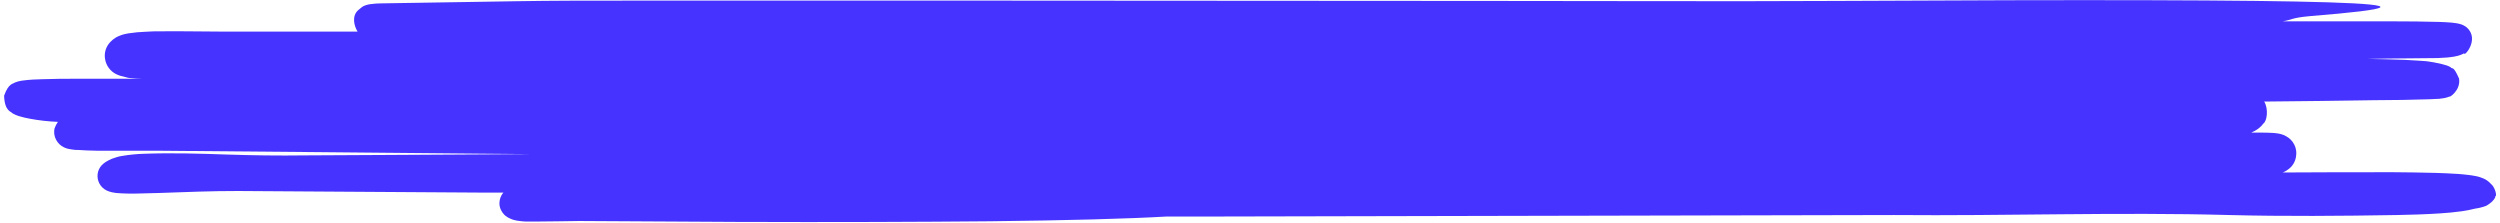
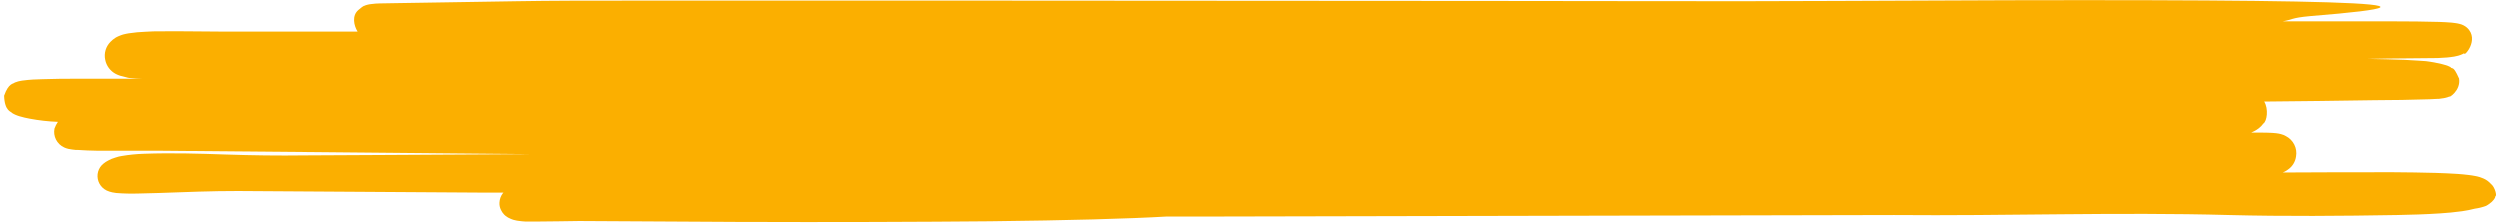
<svg xmlns="http://www.w3.org/2000/svg" width="595" height="53" viewBox="0 0 595 53" fill="none">
-   <path d="M592.799 43.724C592.317 43.187 591.722 42.761 591.055 42.475C590.787 42.356 590.513 42.251 590.234 42.163L589.652 42.001L589.172 41.901C588.565 41.776 588.085 41.713 587.592 41.651C586.632 41.526 585.747 41.451 584.862 41.389C583.105 41.276 581.399 41.202 579.705 41.151C576.318 41.052 572.969 41.014 569.594 40.989C560.747 40.989 552.026 40.989 543.28 41.052L543.735 40.852C544.01 40.712 544.273 40.549 544.519 40.365C545.043 40.008 545.486 39.548 545.819 39.013C546.152 38.477 546.368 37.879 546.453 37.256C546.627 36.29 546.483 35.295 546.041 34.416C545.6 33.537 544.885 32.822 544.001 32.374C543.648 32.175 543.27 32.023 542.876 31.925C542.703 31.87 542.525 31.828 542.345 31.8C542.017 31.738 541.89 31.725 541.663 31.7L540.765 31.625C539.716 31.563 538.844 31.563 537.959 31.563H535.786C536.036 31.459 536.281 31.343 536.519 31.213L536.961 30.963C537.175 30.832 537.381 30.691 537.58 30.539C538.002 30.216 538.372 29.833 538.68 29.403C539.552 28.841 539.944 25.932 538.882 24.172C547.653 24.084 556.412 23.997 565.158 23.847C569.506 23.847 573.803 23.759 578.277 23.622L580.021 23.535C580.337 23.535 580.641 23.535 581.02 23.447L581.639 23.36L582.107 23.26C582.42 23.188 582.725 23.083 583.017 22.948C582.65 23.41 585.734 21.637 585.254 18.691C583.788 15.369 583.687 16.643 583.194 15.956C582.802 15.756 582.802 15.769 582.574 15.669L582.183 15.532C581.715 15.382 581.424 15.319 581.096 15.232C580.464 15.082 579.908 14.97 579.339 14.857C578.77 14.745 578.075 14.658 577.393 14.558L575.712 14.445C574.561 14.358 573.449 14.308 572.337 14.246C569.392 14.133 566.473 14.071 563.49 14.021L568.179 13.934L578.795 13.834C579.718 13.834 580.628 13.834 581.601 13.734C582.082 13.734 582.562 13.671 583.118 13.609C583.771 13.546 584.418 13.43 585.052 13.259C585.232 13.213 585.409 13.154 585.582 13.085C585.903 12.973 586.212 12.83 586.505 12.66C586.227 13.809 590.297 9.464 587.137 6.58C586.64 6.151 586.046 5.847 585.406 5.693C585.036 5.596 584.66 5.525 584.281 5.481L583.459 5.381C582.448 5.294 581.525 5.256 580.603 5.219C576.95 5.106 573.411 5.094 569.86 5.082H548.702H543.255C545.694 4.682 545.201 4.258 549.815 3.833C590.587 0.549 558.396 -0.424 436.571 0.225C410.029 0.362 381.946 0.225 354.861 0.225L239.267 0.15H177.336H148.823C139.749 0.15 131.192 0.15 123.23 0.287L94.085 0.749L90.394 0.812C89.737 0.812 89.13 0.874 88.284 0.974L87.854 1.036L87.462 1.124L87.058 1.236C86.552 1.548 86.893 1.011 85.288 2.385C83.683 3.758 84.239 6.13 85.099 7.516H80.043H66.14C61.552 7.516 56.952 7.516 52.326 7.516C47.7 7.516 43.062 7.391 38.31 7.454C37.122 7.454 35.921 7.454 34.682 7.554C33.332 7.599 31.986 7.724 30.651 7.928L30.031 8.041L29.285 8.215C28.957 8.328 28.666 8.415 28.262 8.59C27.857 8.765 27.731 8.84 27.478 8.989C27.048 9.261 26.653 9.584 26.303 9.951C25.751 10.504 25.347 11.183 25.126 11.928C24.906 12.674 24.876 13.461 25.039 14.221C25.176 14.936 25.474 15.612 25.912 16.198C26.349 16.783 26.915 17.264 27.567 17.604C27.9 17.773 28.247 17.915 28.603 18.029L29.21 18.179C29.854 18.316 30.334 18.516 30.714 18.553C32.193 18.678 32.698 18.703 33.911 18.74H18.745C15.863 18.74 12.994 18.74 10.049 18.853L7.787 18.94C7.003 19.003 6.27 19.04 5.259 19.19L4.842 19.265C4.667 19.293 4.495 19.331 4.324 19.377C4.044 19.45 3.769 19.542 3.502 19.652C3.224 20.002 2.074 19.652 0.975 22.786C1.101 26.531 2.693 26.531 2.87 26.893C3.123 27.057 3.389 27.199 3.667 27.318C3.83 27.396 3.999 27.463 4.172 27.518L4.577 27.655C5.407 27.903 6.251 28.103 7.104 28.254C9.307 28.667 11.538 28.918 13.778 29.003C13.444 29.498 13.173 30.03 12.969 30.589C12.787 31.483 12.914 32.411 13.329 33.226C13.743 34.04 14.422 34.694 15.257 35.084C15.584 35.236 15.927 35.353 16.28 35.433C16.849 35.545 17.422 35.629 17.999 35.683H18.479C20.084 35.808 21.551 35.833 23.029 35.87H27.857H37.412L75.582 36.207L126.465 36.682L91.734 36.882L72.624 36.981C66.229 37.069 59.985 36.981 53.666 36.769C47.346 36.557 40.938 36.357 34.303 36.594C32.532 36.646 30.767 36.822 29.02 37.119L28.287 37.256C28.022 37.319 27.706 37.431 27.415 37.518L26.543 37.818C26.303 37.93 26.05 38.043 25.772 38.193C25.356 38.401 24.966 38.657 24.609 38.954C23.997 39.446 23.555 40.113 23.345 40.864C23.137 41.619 23.165 42.418 23.427 43.156C23.689 43.894 24.172 44.536 24.811 44.997C25.194 45.272 25.621 45.479 26.075 45.609C26.294 45.684 26.518 45.742 26.745 45.784C27.049 45.851 27.358 45.901 27.668 45.933C29.408 46.071 31.155 46.112 32.9 46.058L37.741 45.933C44.136 45.709 50.456 45.446 56.699 45.459L75.784 45.584L114.016 45.834H119.83L119.691 45.971C119.193 46.616 118.906 47.395 118.869 48.206C118.832 48.799 118.95 49.393 119.211 49.929C119.401 50.347 119.662 50.731 119.982 51.065L120.31 51.364C120.691 51.67 121.117 51.914 121.574 52.089C121.754 52.174 121.939 52.245 122.13 52.301L122.434 52.376L123.04 52.513L123.495 52.575C124.114 52.675 124.569 52.688 125.075 52.725C126.036 52.725 126.933 52.725 127.805 52.725C131.306 52.725 134.592 52.626 137.84 52.6L175.087 52.813C198.494 52.9 218.868 52.813 235.69 52.663C254.269 52.451 268.551 52.064 277.764 51.527H291.402L450.79 51.177C477.243 51.414 503.873 50.453 530.54 51.177C543.849 51.514 557.082 51.402 570.492 51.177C573.854 51.115 577.228 51.015 580.679 50.79C582.41 50.678 584.142 50.528 585.987 50.266C587.001 50.126 588.005 49.926 588.995 49.666C589.91 49.543 590.808 49.321 591.674 49.005C591.963 48.853 592.237 48.678 592.496 48.48C592.892 48.213 593.242 47.884 593.532 47.507C593.744 47.257 593.884 46.955 593.937 46.633C594.265 46.732 593.911 44.597 592.799 43.724ZM540.02 33.286C539.969 33.173 539.969 33.173 540.02 33.286V33.286ZM123.28 47.919L123.394 47.731L123.293 47.906L123.28 47.919Z" fill="#4633FF" />
+   <path d="M592.799 43.724C592.317 43.187 591.722 42.761 591.055 42.475C590.787 42.356 590.513 42.251 590.234 42.163L589.652 42.001L589.172 41.901C588.565 41.776 588.085 41.713 587.592 41.651C586.632 41.526 585.747 41.451 584.862 41.389C583.105 41.276 581.399 41.202 579.705 41.151C576.318 41.052 572.969 41.014 569.594 40.989C560.747 40.989 552.026 40.989 543.28 41.052L543.735 40.852C544.01 40.712 544.273 40.549 544.519 40.365C545.043 40.008 545.486 39.548 545.819 39.013C546.152 38.477 546.368 37.879 546.453 37.256C546.627 36.29 546.483 35.295 546.041 34.416C545.6 33.537 544.885 32.822 544.001 32.374C543.648 32.175 543.27 32.023 542.876 31.925C542.703 31.87 542.525 31.828 542.345 31.8C542.017 31.738 541.89 31.725 541.663 31.7L540.765 31.625C539.716 31.563 538.844 31.563 537.959 31.563H535.786C536.036 31.459 536.281 31.343 536.519 31.213L536.961 30.963C537.175 30.832 537.381 30.691 537.58 30.539C538.002 30.216 538.372 29.833 538.68 29.403C539.552 28.841 539.944 25.932 538.882 24.172C547.653 24.084 556.412 23.997 565.158 23.847C569.506 23.847 573.803 23.759 578.277 23.622L580.021 23.535C580.337 23.535 580.641 23.535 581.02 23.447L581.639 23.36L582.107 23.26C582.42 23.188 582.725 23.083 583.017 22.948C582.65 23.41 585.734 21.637 585.254 18.691C583.788 15.369 583.687 16.643 583.194 15.956C582.802 15.756 582.802 15.769 582.574 15.669L582.183 15.532C581.715 15.382 581.424 15.319 581.096 15.232C580.464 15.082 579.908 14.97 579.339 14.857C578.77 14.745 578.075 14.658 577.393 14.558L575.712 14.445C574.561 14.358 573.449 14.308 572.337 14.246C569.392 14.133 566.473 14.071 563.49 14.021L568.179 13.934L578.795 13.834C579.718 13.834 580.628 13.834 581.601 13.734C582.082 13.734 582.562 13.671 583.118 13.609C583.771 13.546 584.418 13.43 585.052 13.259C585.232 13.213 585.409 13.154 585.582 13.085C585.903 12.973 586.212 12.83 586.505 12.66C586.227 13.809 590.297 9.464 587.137 6.58C586.64 6.151 586.046 5.847 585.406 5.693C585.036 5.596 584.66 5.525 584.281 5.481L583.459 5.381C582.448 5.294 581.525 5.256 580.603 5.219C576.95 5.106 573.411 5.094 569.86 5.082H548.702H543.255C545.694 4.682 545.201 4.258 549.815 3.833C590.587 0.549 558.396 -0.424 436.571 0.225C410.029 0.362 381.946 0.225 354.861 0.225L239.267 0.15H177.336H148.823C139.749 0.15 131.192 0.15 123.23 0.287L94.085 0.749L90.394 0.812C89.737 0.812 89.13 0.874 88.284 0.974L87.854 1.036L87.462 1.124L87.058 1.236C86.552 1.548 86.893 1.011 85.288 2.385C83.683 3.758 84.239 6.13 85.099 7.516H80.043H66.14C61.552 7.516 56.952 7.516 52.326 7.516C47.7 7.516 43.062 7.391 38.31 7.454C37.122 7.454 35.921 7.454 34.682 7.554C33.332 7.599 31.986 7.724 30.651 7.928L30.031 8.041L29.285 8.215C28.957 8.328 28.666 8.415 28.262 8.59C27.857 8.765 27.731 8.84 27.478 8.989C27.048 9.261 26.653 9.584 26.303 9.951C25.751 10.504 25.347 11.183 25.126 11.928C24.906 12.674 24.876 13.461 25.039 14.221C25.176 14.936 25.474 15.612 25.912 16.198C26.349 16.783 26.915 17.264 27.567 17.604C27.9 17.773 28.247 17.915 28.603 18.029L29.21 18.179C29.854 18.316 30.334 18.516 30.714 18.553C32.193 18.678 32.698 18.703 33.911 18.74H18.745C15.863 18.74 12.994 18.74 10.049 18.853L7.787 18.94C7.003 19.003 6.27 19.04 5.259 19.19L4.842 19.265C4.667 19.293 4.495 19.331 4.324 19.377C4.044 19.45 3.769 19.542 3.502 19.652C3.224 20.002 2.074 19.652 0.975 22.786C1.101 26.531 2.693 26.531 2.87 26.893C3.123 27.057 3.389 27.199 3.667 27.318C3.83 27.396 3.999 27.463 4.172 27.518L4.577 27.655C5.407 27.903 6.251 28.103 7.104 28.254C9.307 28.667 11.538 28.918 13.778 29.003C13.444 29.498 13.173 30.03 12.969 30.589C12.787 31.483 12.914 32.411 13.329 33.226C13.743 34.04 14.422 34.694 15.257 35.084C15.584 35.236 15.927 35.353 16.28 35.433C16.849 35.545 17.422 35.629 17.999 35.683H18.479C20.084 35.808 21.551 35.833 23.029 35.87H27.857H37.412L75.582 36.207L126.465 36.682L91.734 36.882L72.624 36.981C66.229 37.069 59.985 36.981 53.666 36.769C47.346 36.557 40.938 36.357 34.303 36.594C32.532 36.646 30.767 36.822 29.02 37.119L28.287 37.256C28.022 37.319 27.706 37.431 27.415 37.518L26.543 37.818C26.303 37.93 26.05 38.043 25.772 38.193C25.356 38.401 24.966 38.657 24.609 38.954C23.997 39.446 23.555 40.113 23.345 40.864C23.137 41.619 23.165 42.418 23.427 43.156C23.689 43.894 24.172 44.536 24.811 44.997C25.194 45.272 25.621 45.479 26.075 45.609C26.294 45.684 26.518 45.742 26.745 45.784C27.049 45.851 27.358 45.901 27.668 45.933C29.408 46.071 31.155 46.112 32.9 46.058L37.741 45.933C44.136 45.709 50.456 45.446 56.699 45.459L75.784 45.584L114.016 45.834H119.83L119.691 45.971C119.193 46.616 118.906 47.395 118.869 48.206C118.832 48.799 118.95 49.393 119.211 49.929C119.401 50.347 119.662 50.731 119.982 51.065L120.31 51.364C120.691 51.67 121.117 51.914 121.574 52.089C121.754 52.174 121.939 52.245 122.13 52.301L122.434 52.376L123.04 52.513L123.495 52.575C124.114 52.675 124.569 52.688 125.075 52.725C126.036 52.725 126.933 52.725 127.805 52.725C131.306 52.725 134.592 52.626 137.84 52.6L175.087 52.813C198.494 52.9 218.868 52.813 235.69 52.663C254.269 52.451 268.551 52.064 277.764 51.527H291.402L450.79 51.177C477.243 51.414 503.873 50.453 530.54 51.177C543.849 51.514 557.082 51.402 570.492 51.177C573.854 51.115 577.228 51.015 580.679 50.79C582.41 50.678 584.142 50.528 585.987 50.266C587.001 50.126 588.005 49.926 588.995 49.666C589.91 49.543 590.808 49.321 591.674 49.005C591.963 48.853 592.237 48.678 592.496 48.48C592.892 48.213 593.242 47.884 593.532 47.507C593.744 47.257 593.884 46.955 593.937 46.633C594.265 46.732 593.911 44.597 592.799 43.724ZM540.02 33.286C539.969 33.173 539.969 33.173 540.02 33.286V33.286ZM123.28 47.919L123.394 47.731L123.293 47.906L123.28 47.919Z" fill="#fbaf00" />
</svg>
